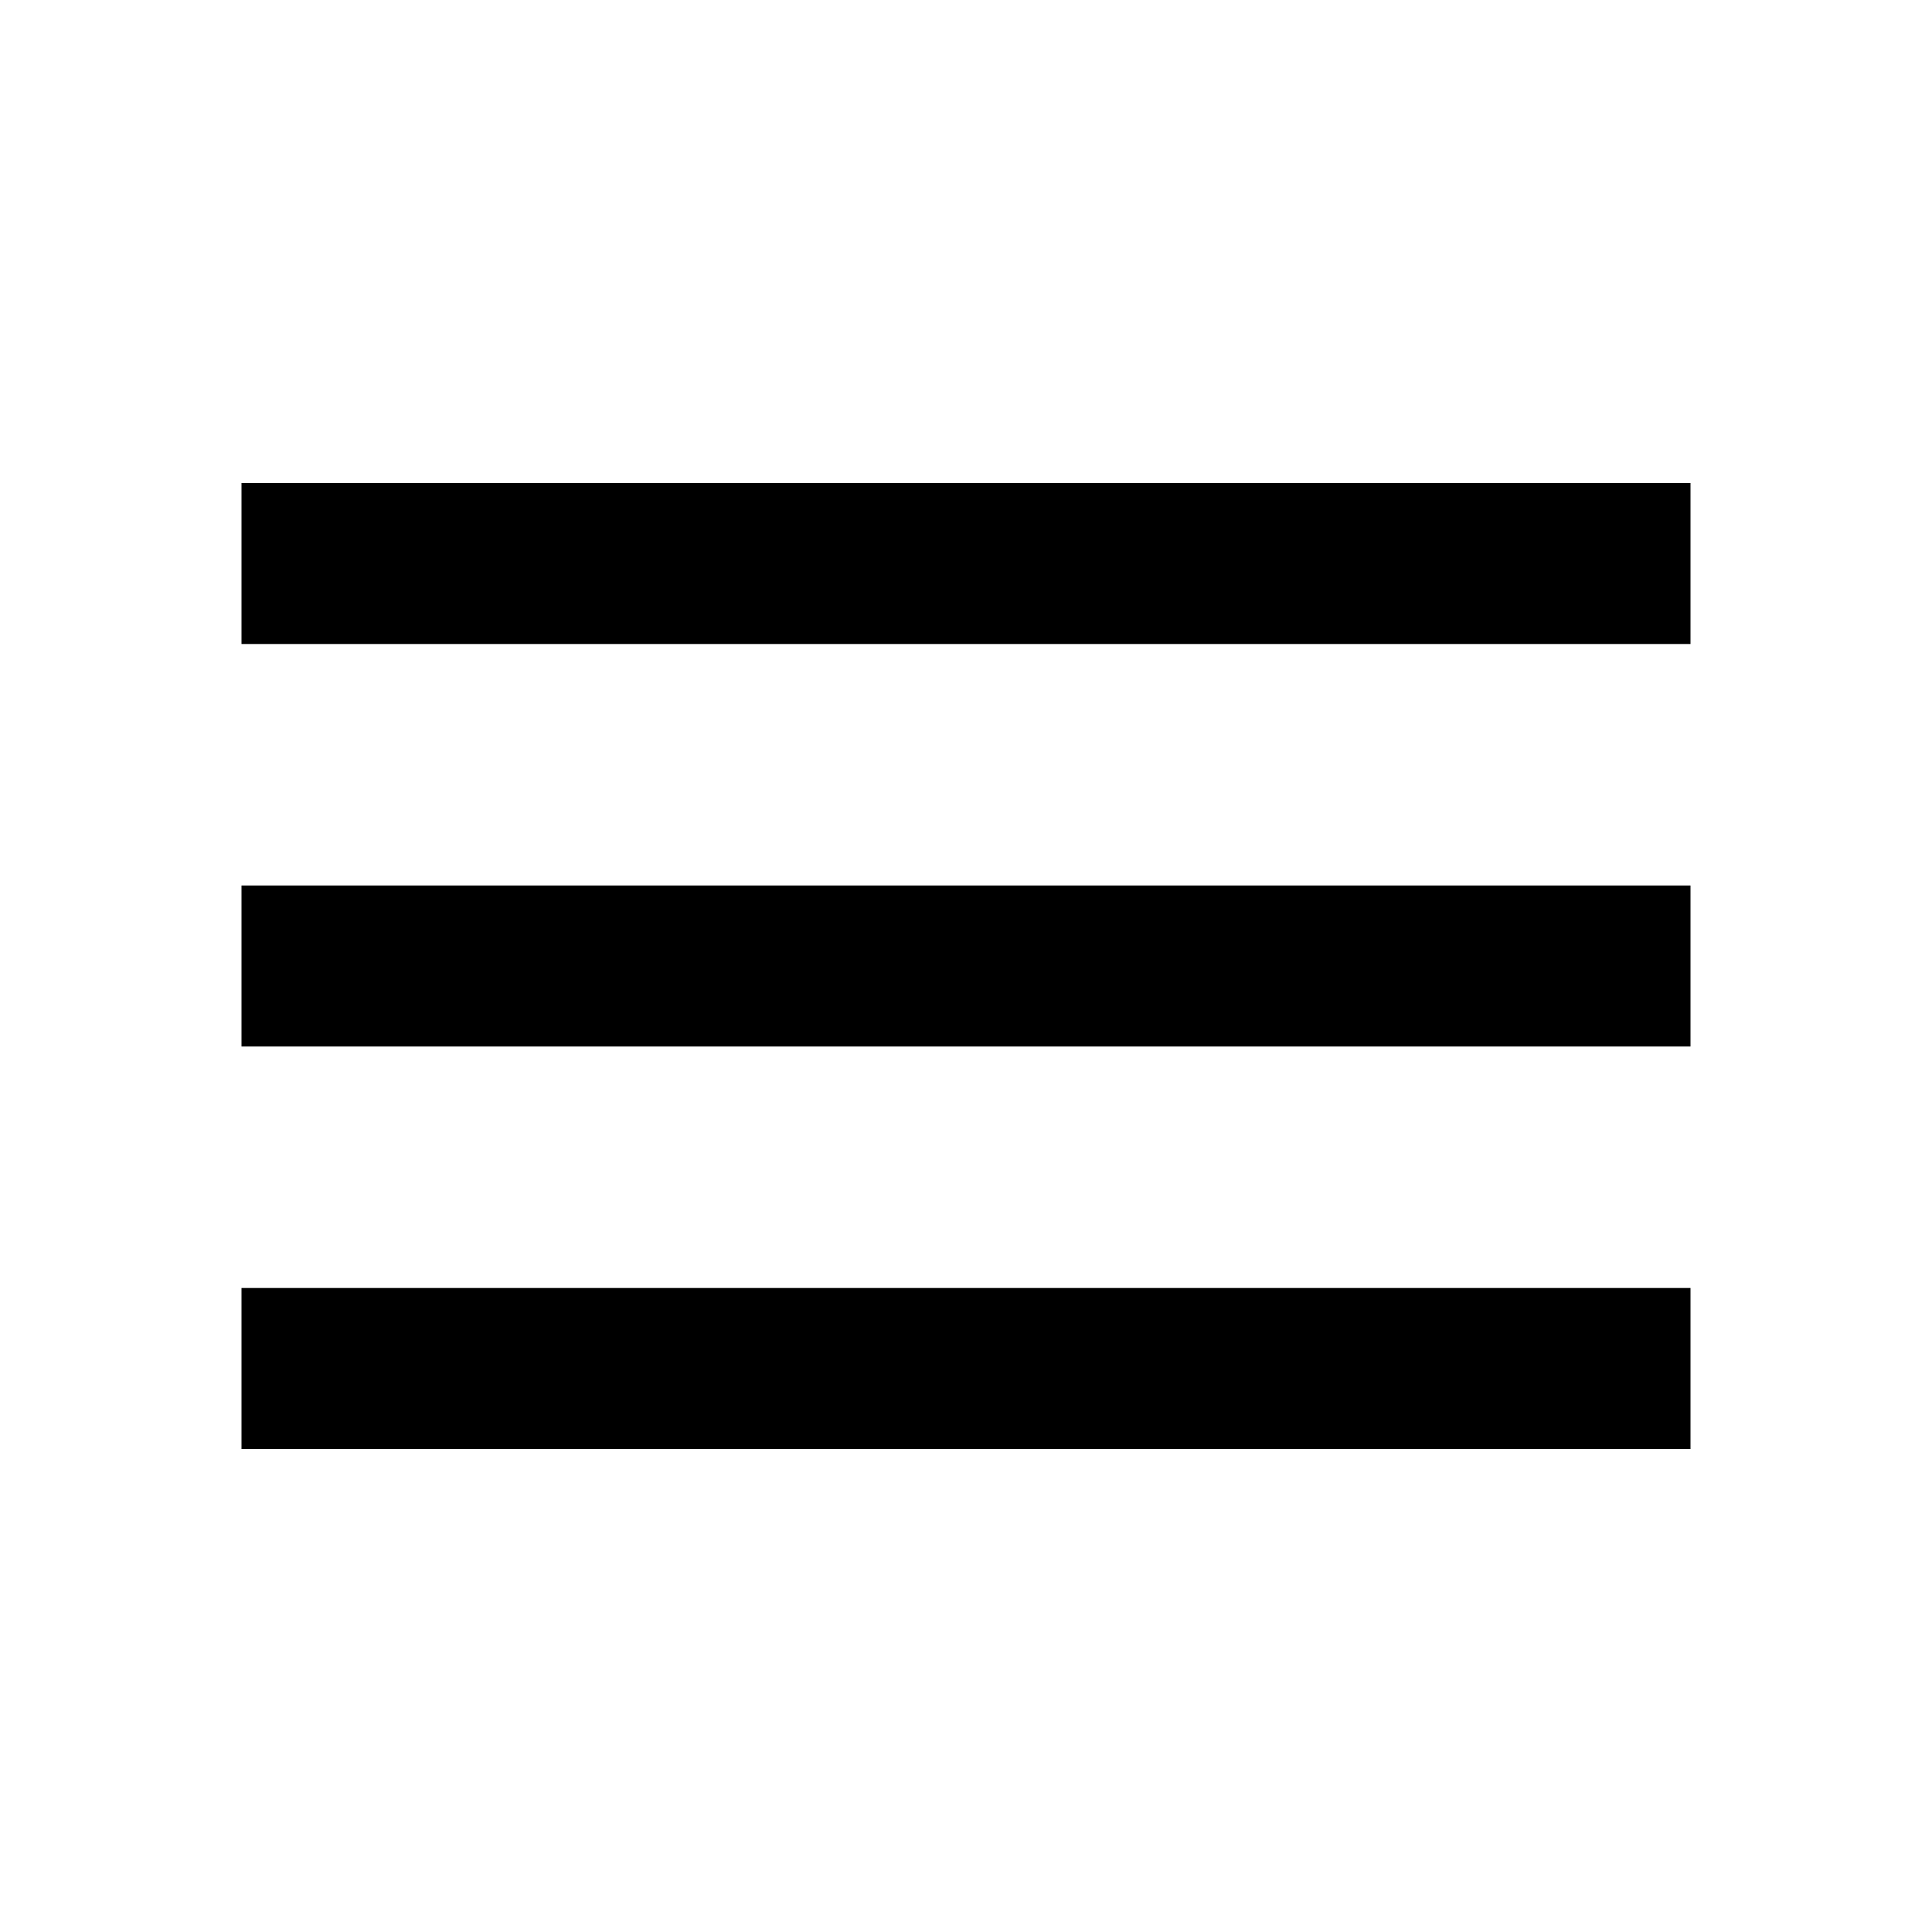
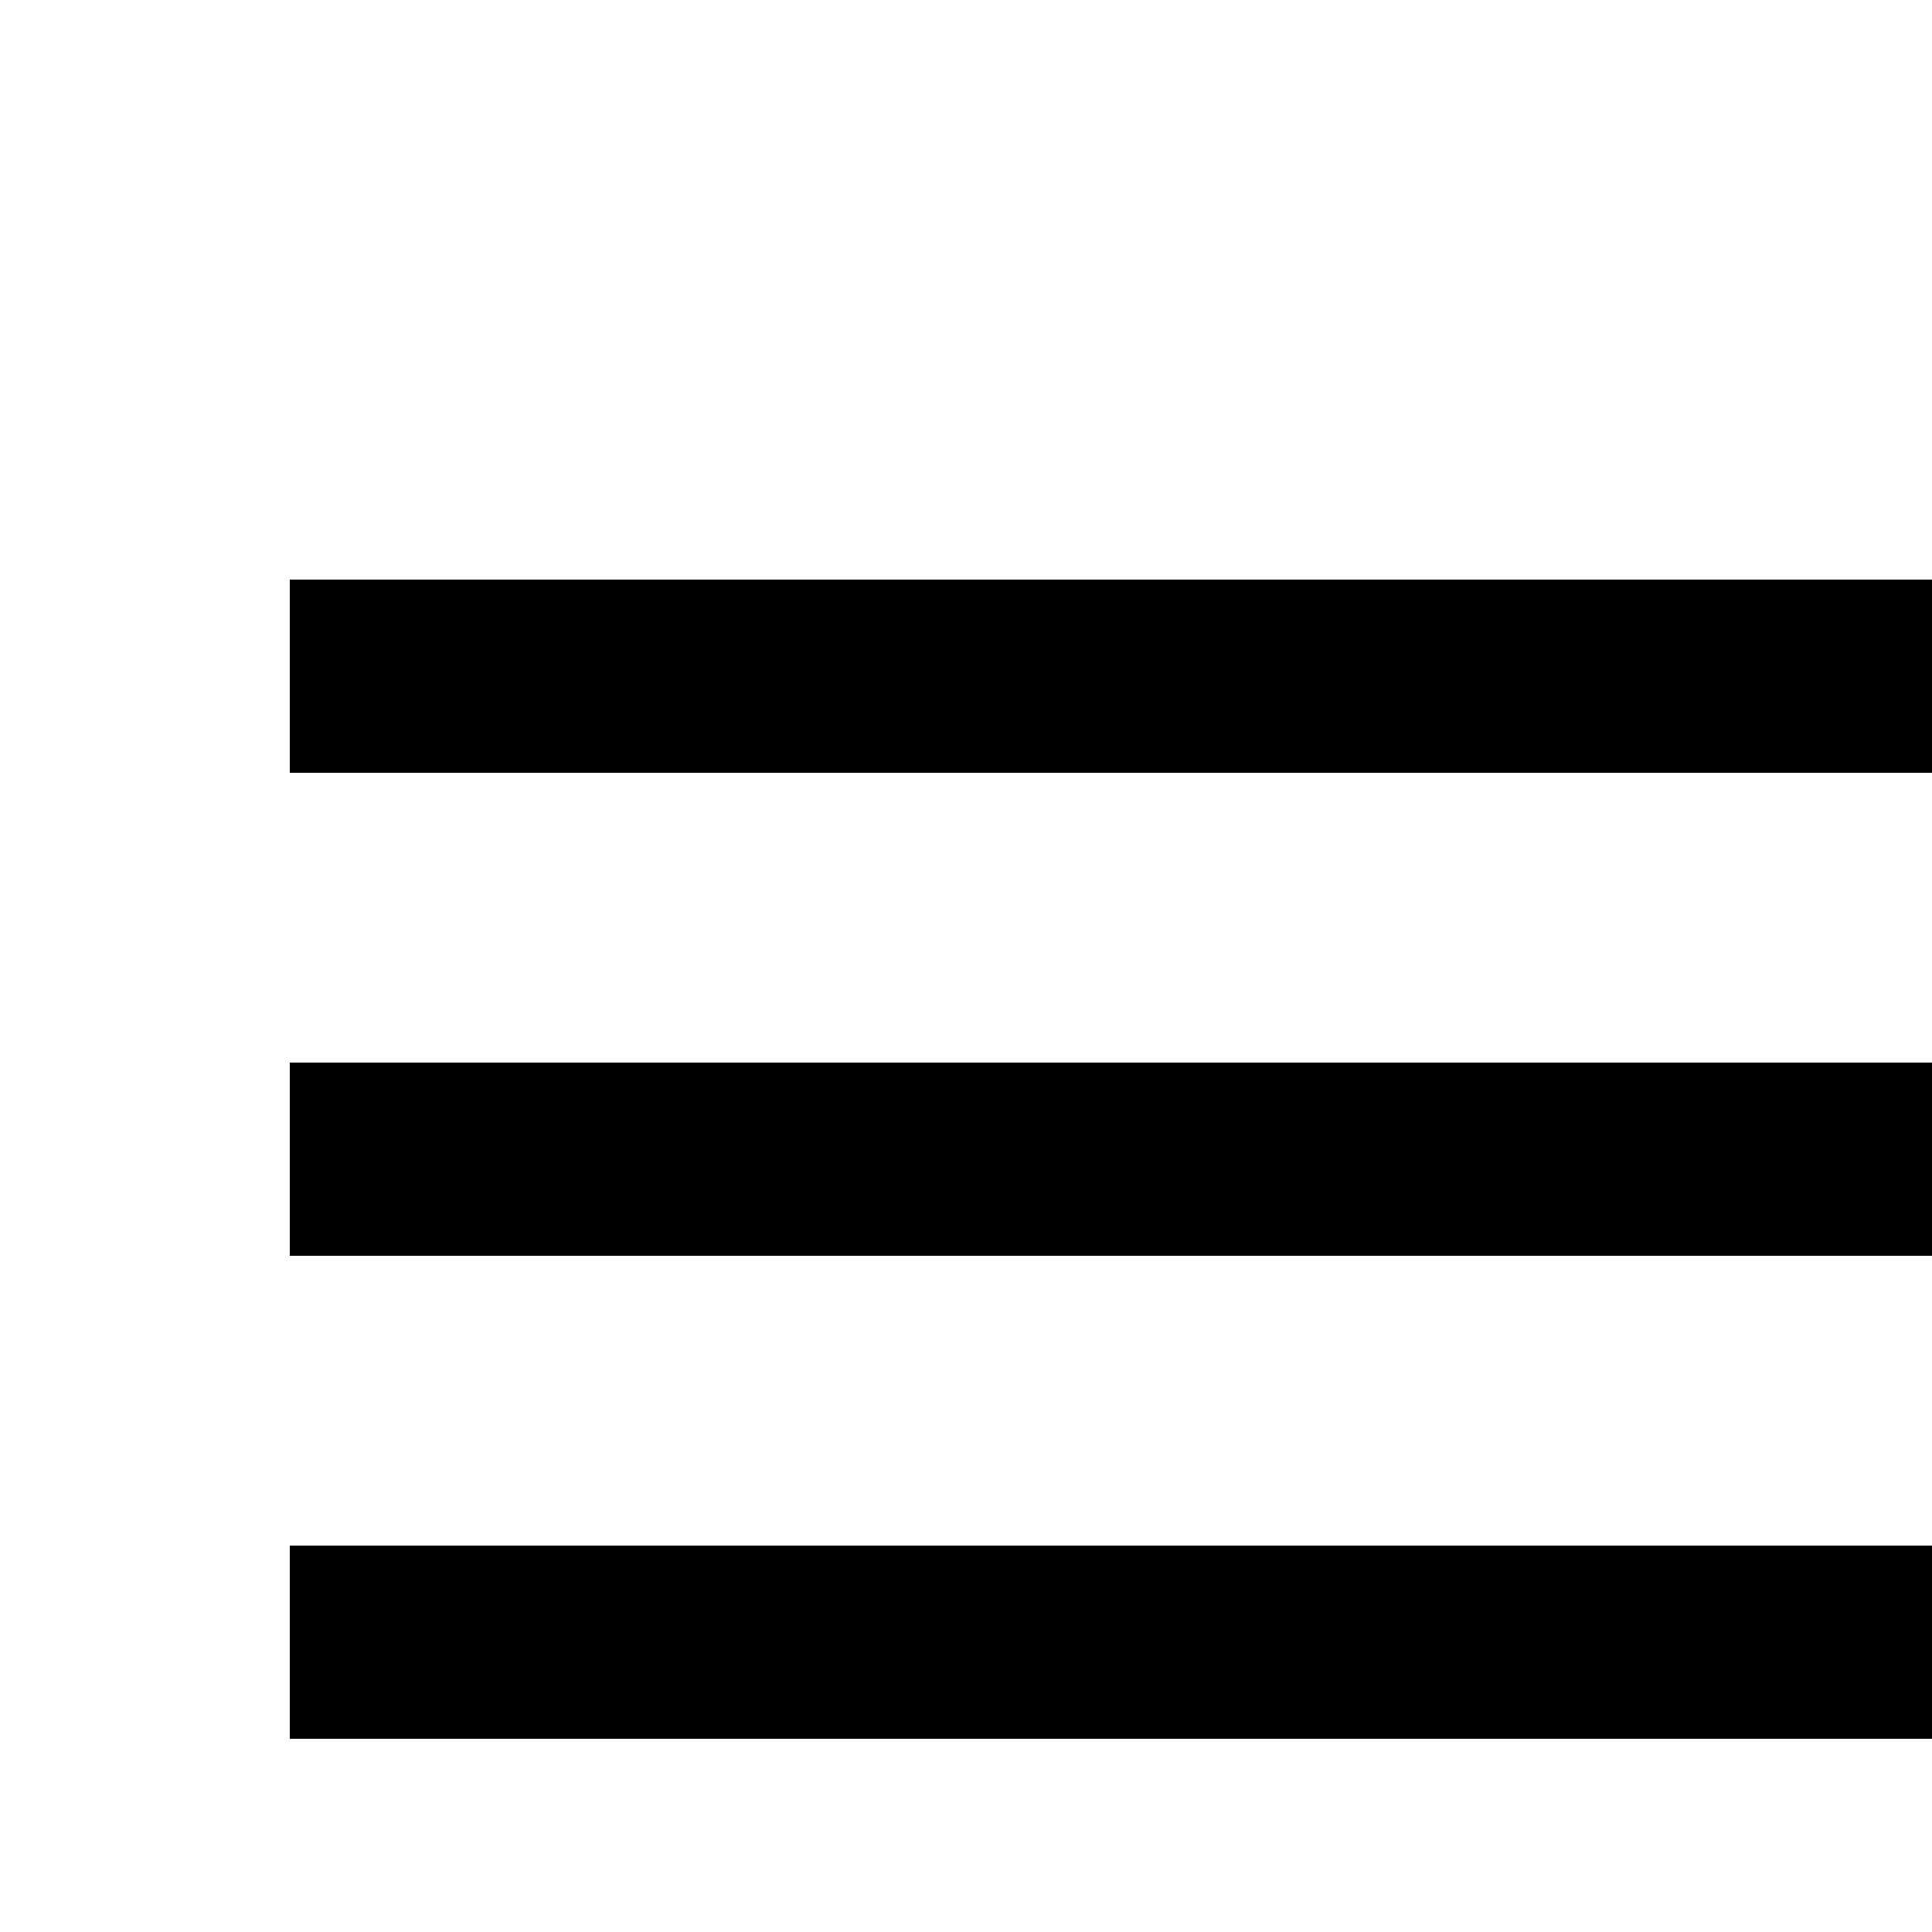
- <svg xmlns="http://www.w3.org/2000/svg" height="24px" viewBox="0 0 24 24" width="24px" fill="#000000">
+ <svg xmlns="http://www.w3.org/2000/svg" height="35px" viewBox="0 0 20 20" width="35px" fill="#000000">
  <path d="M0 0h24v24H0V0z" fill="none" />
  <path d="M3 18h18v-2H3v2zm0-5h18v-2H3v2zm0-7v2h18V6H3z" />
</svg>
